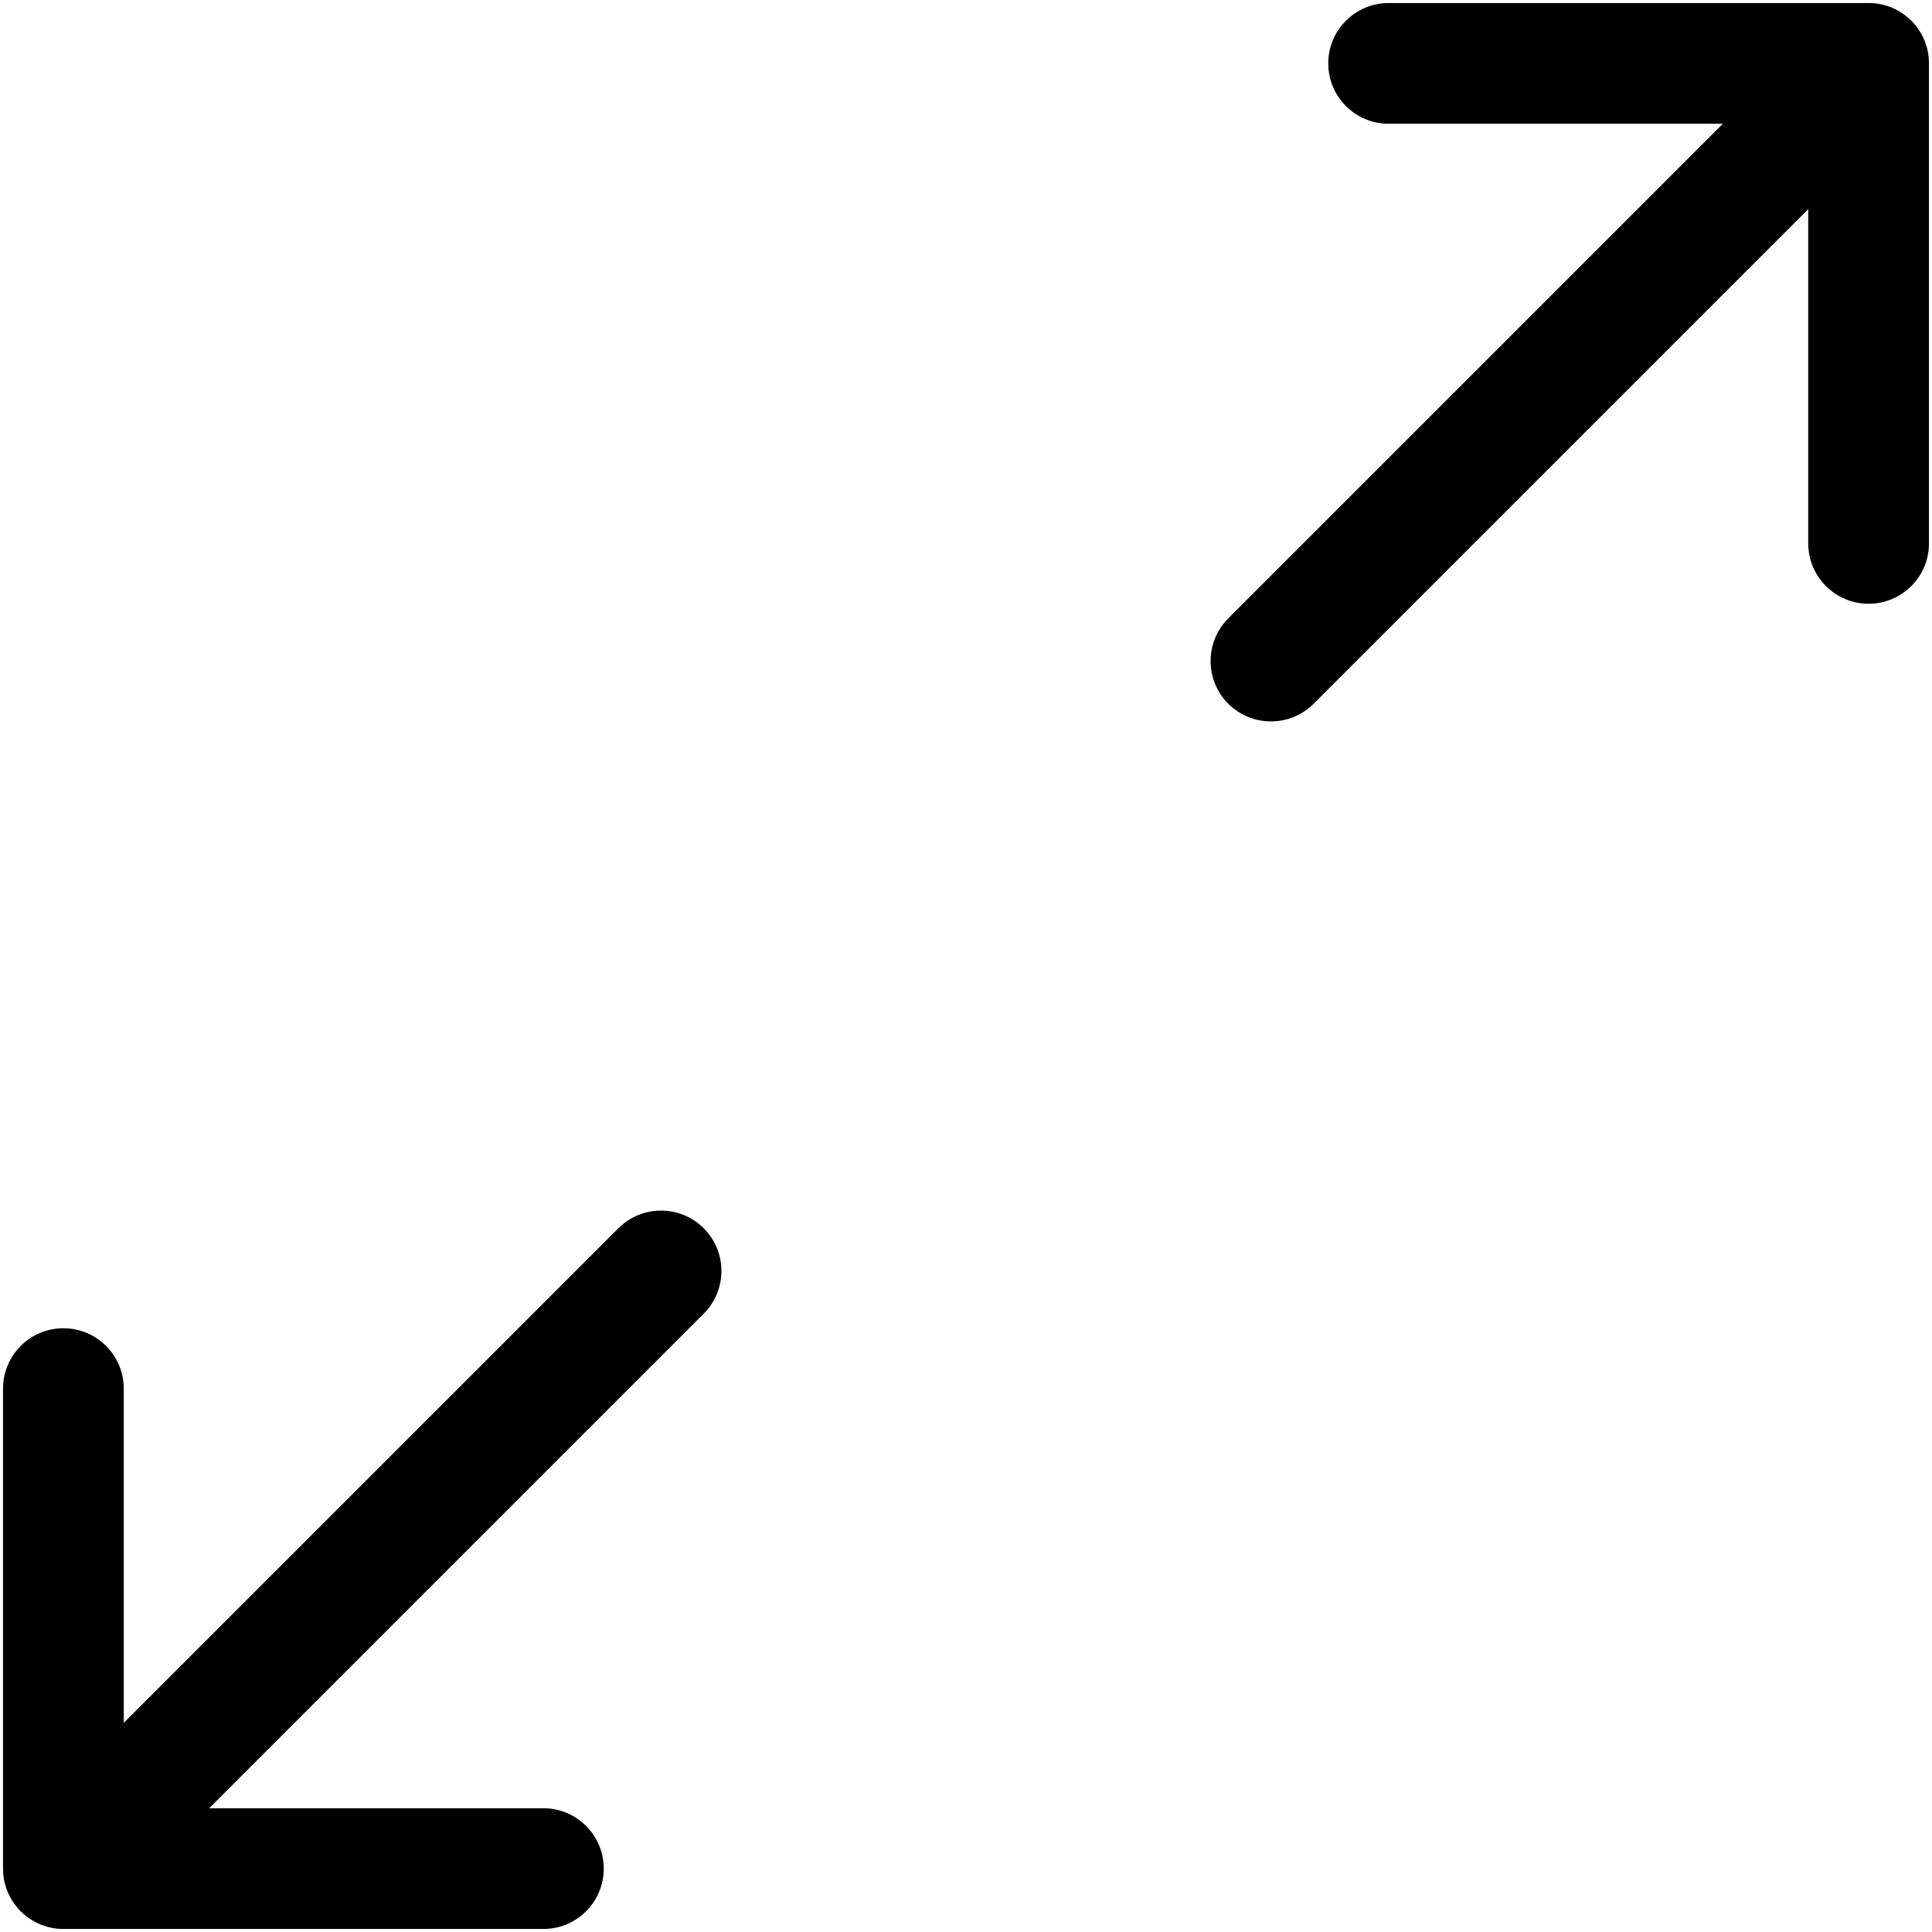
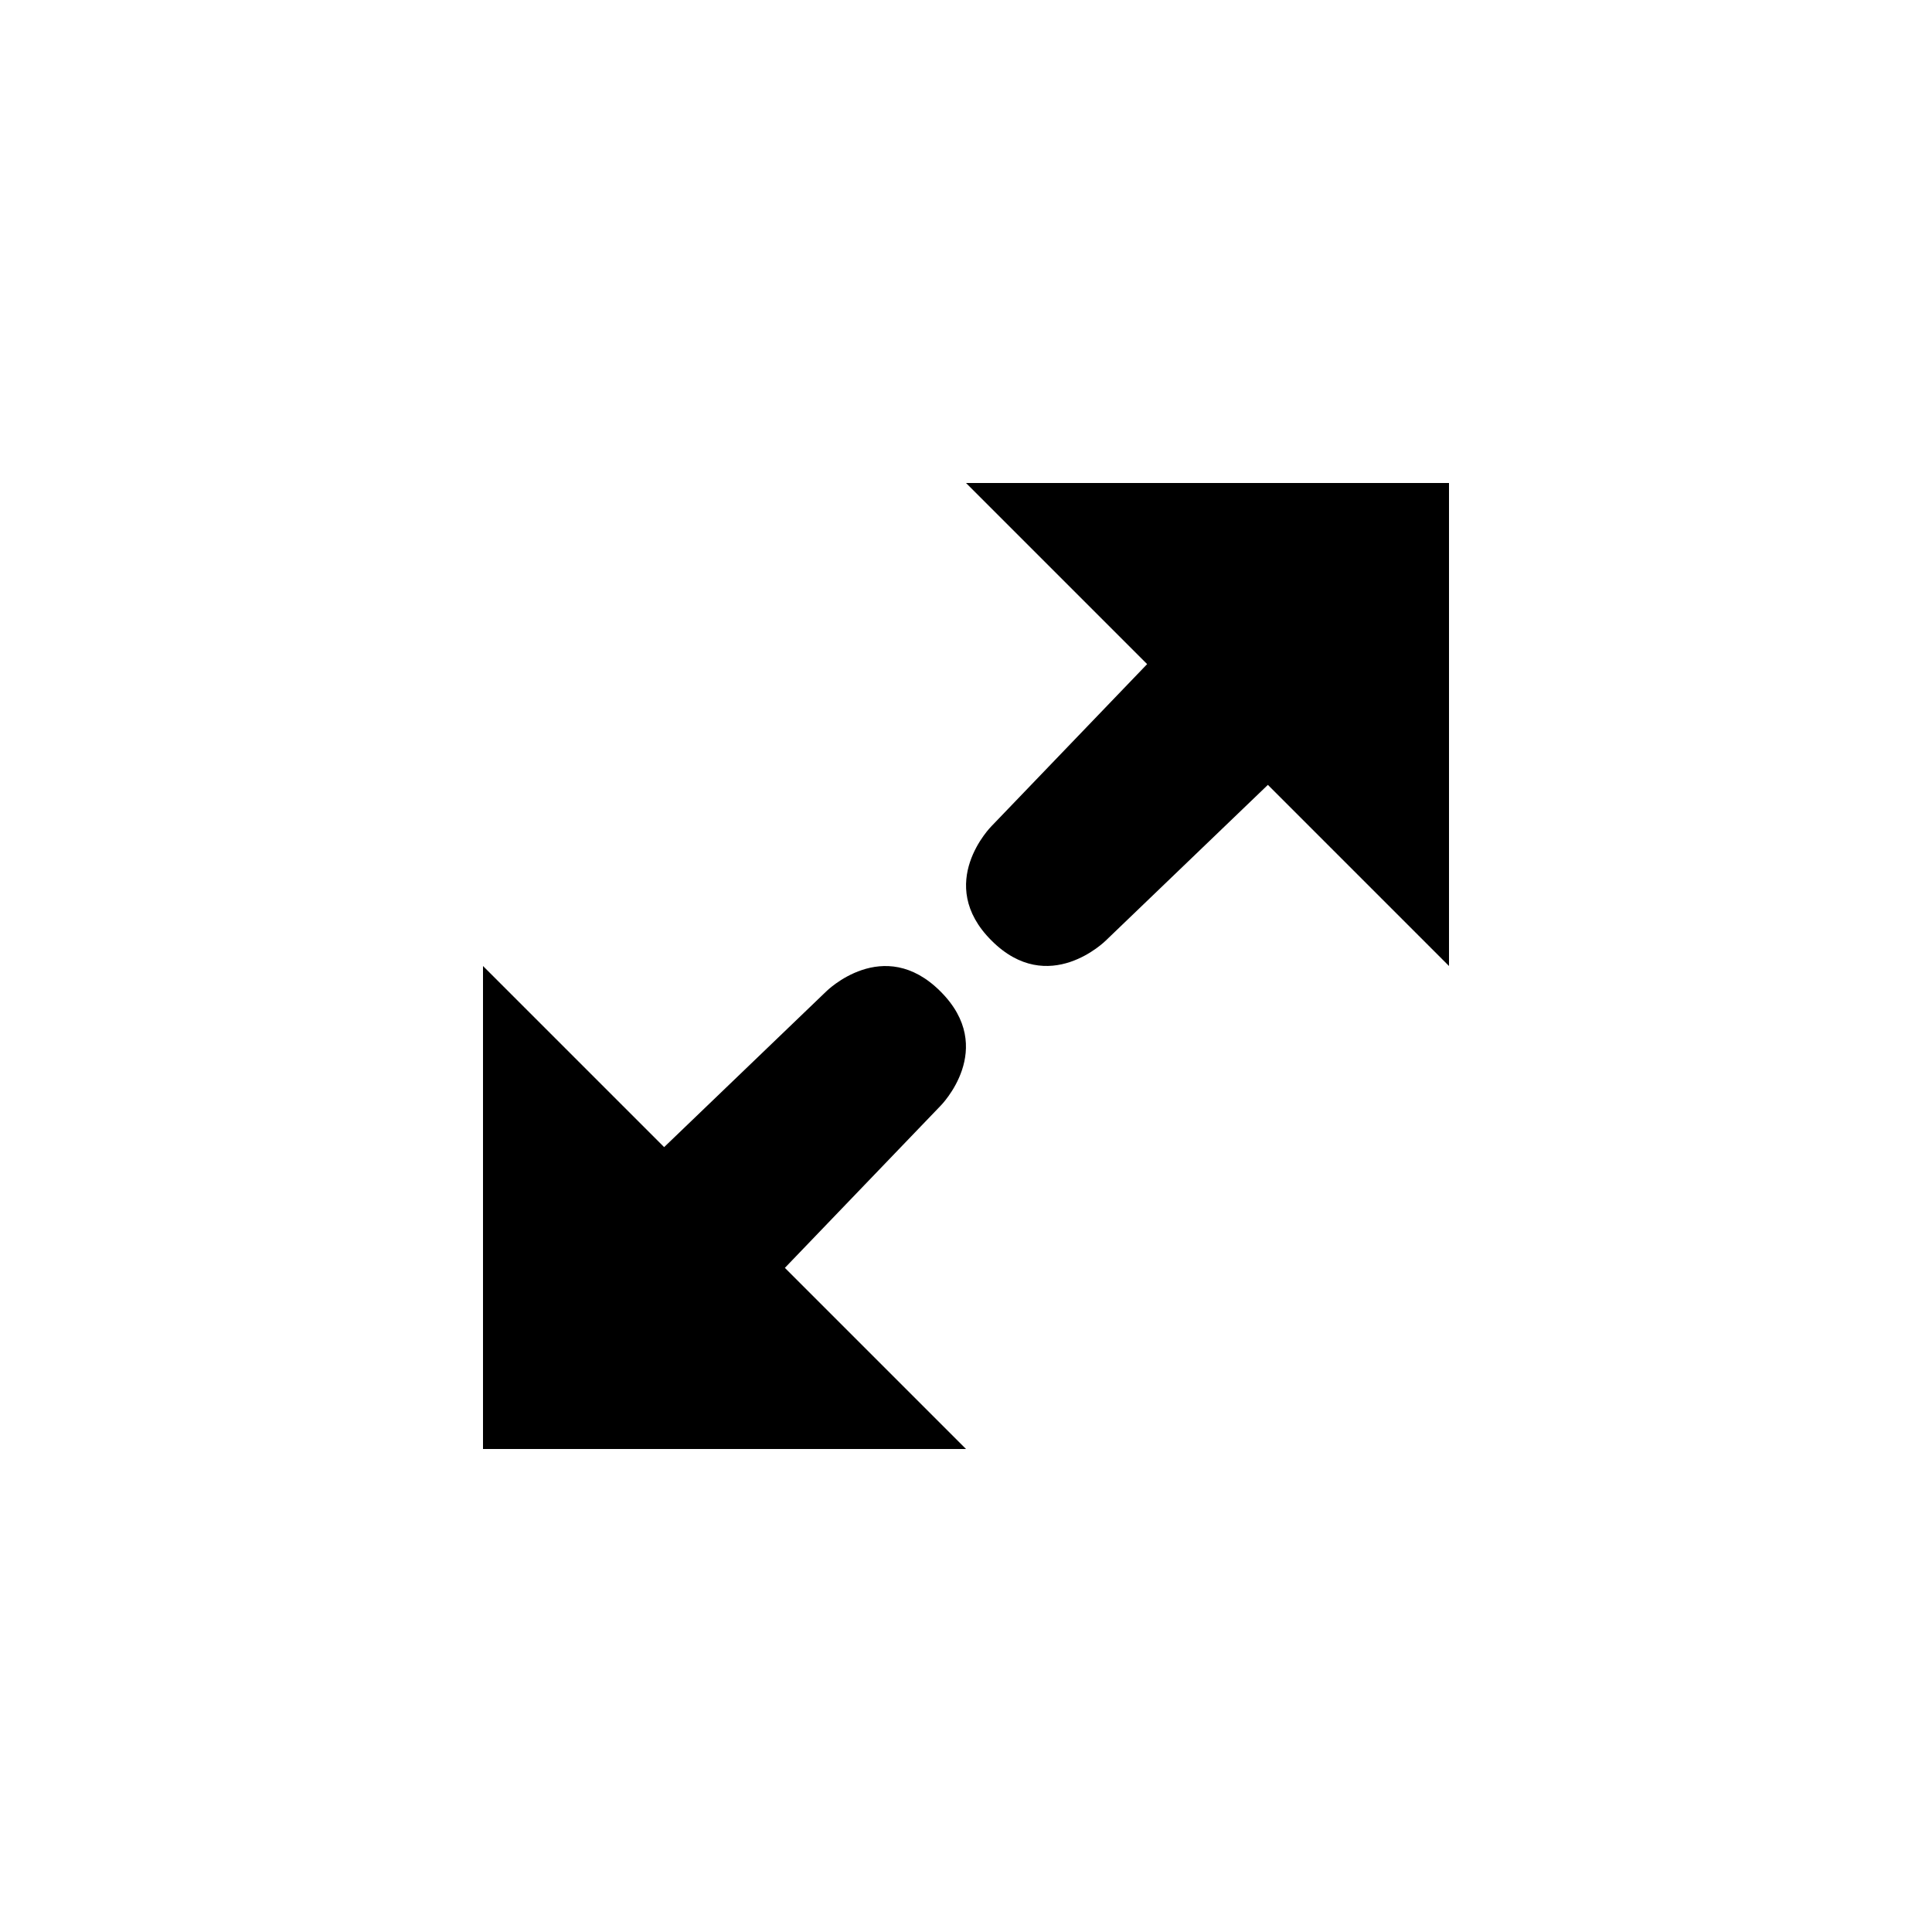
- <svg xmlns="http://www.w3.org/2000/svg" width="16" height="16" fill="currentColor" class="bi bi-arrows-angle-expand" viewBox="0 0 16 16">
-   <path fill-rule="evenodd" d="M5.828 10.172a.5.5 0 0 0-.707 0l-4.096 4.096V11.5a.5.5 0 0 0-1 0v3.975a.5.5 0 0 0 .5.5H4.5a.5.5 0 0 0 0-1H1.732l4.096-4.096a.5.5 0 0 0 0-.707m4.344-4.344a.5.5 0 0 0 .707 0l4.096-4.096V4.5a.5.5 0 1 0 1 0V.525a.5.5 0 0 0-.5-.5H11.5a.5.5 0 0 0 0 1h2.768l-4.096 4.096a.5.5 0 0 0 0 .707" />
+ <svg xmlns="http://www.w3.org/2000/svg" width="16" height="16" viewBox="0 0 16 16" fill="none">
+   <path d="M4 12H8L6.5 10.5L7.789 9.158C7.789 9.158 8.263 8.684 7.789 8.211C7.316 7.737 6.842 8.211 6.842 8.211L5.5 9.5L4 8V12Z" fill="currentColor" />
+   <path d="M12 4H8L9.5 5.5L8.211 6.842C8.211 6.842 7.737 7.316 8.211 7.789C8.684 8.263 9.158 7.789 9.158 7.789L10.5 6.5L12 8V4Z" fill="currentColor" />
</svg>
